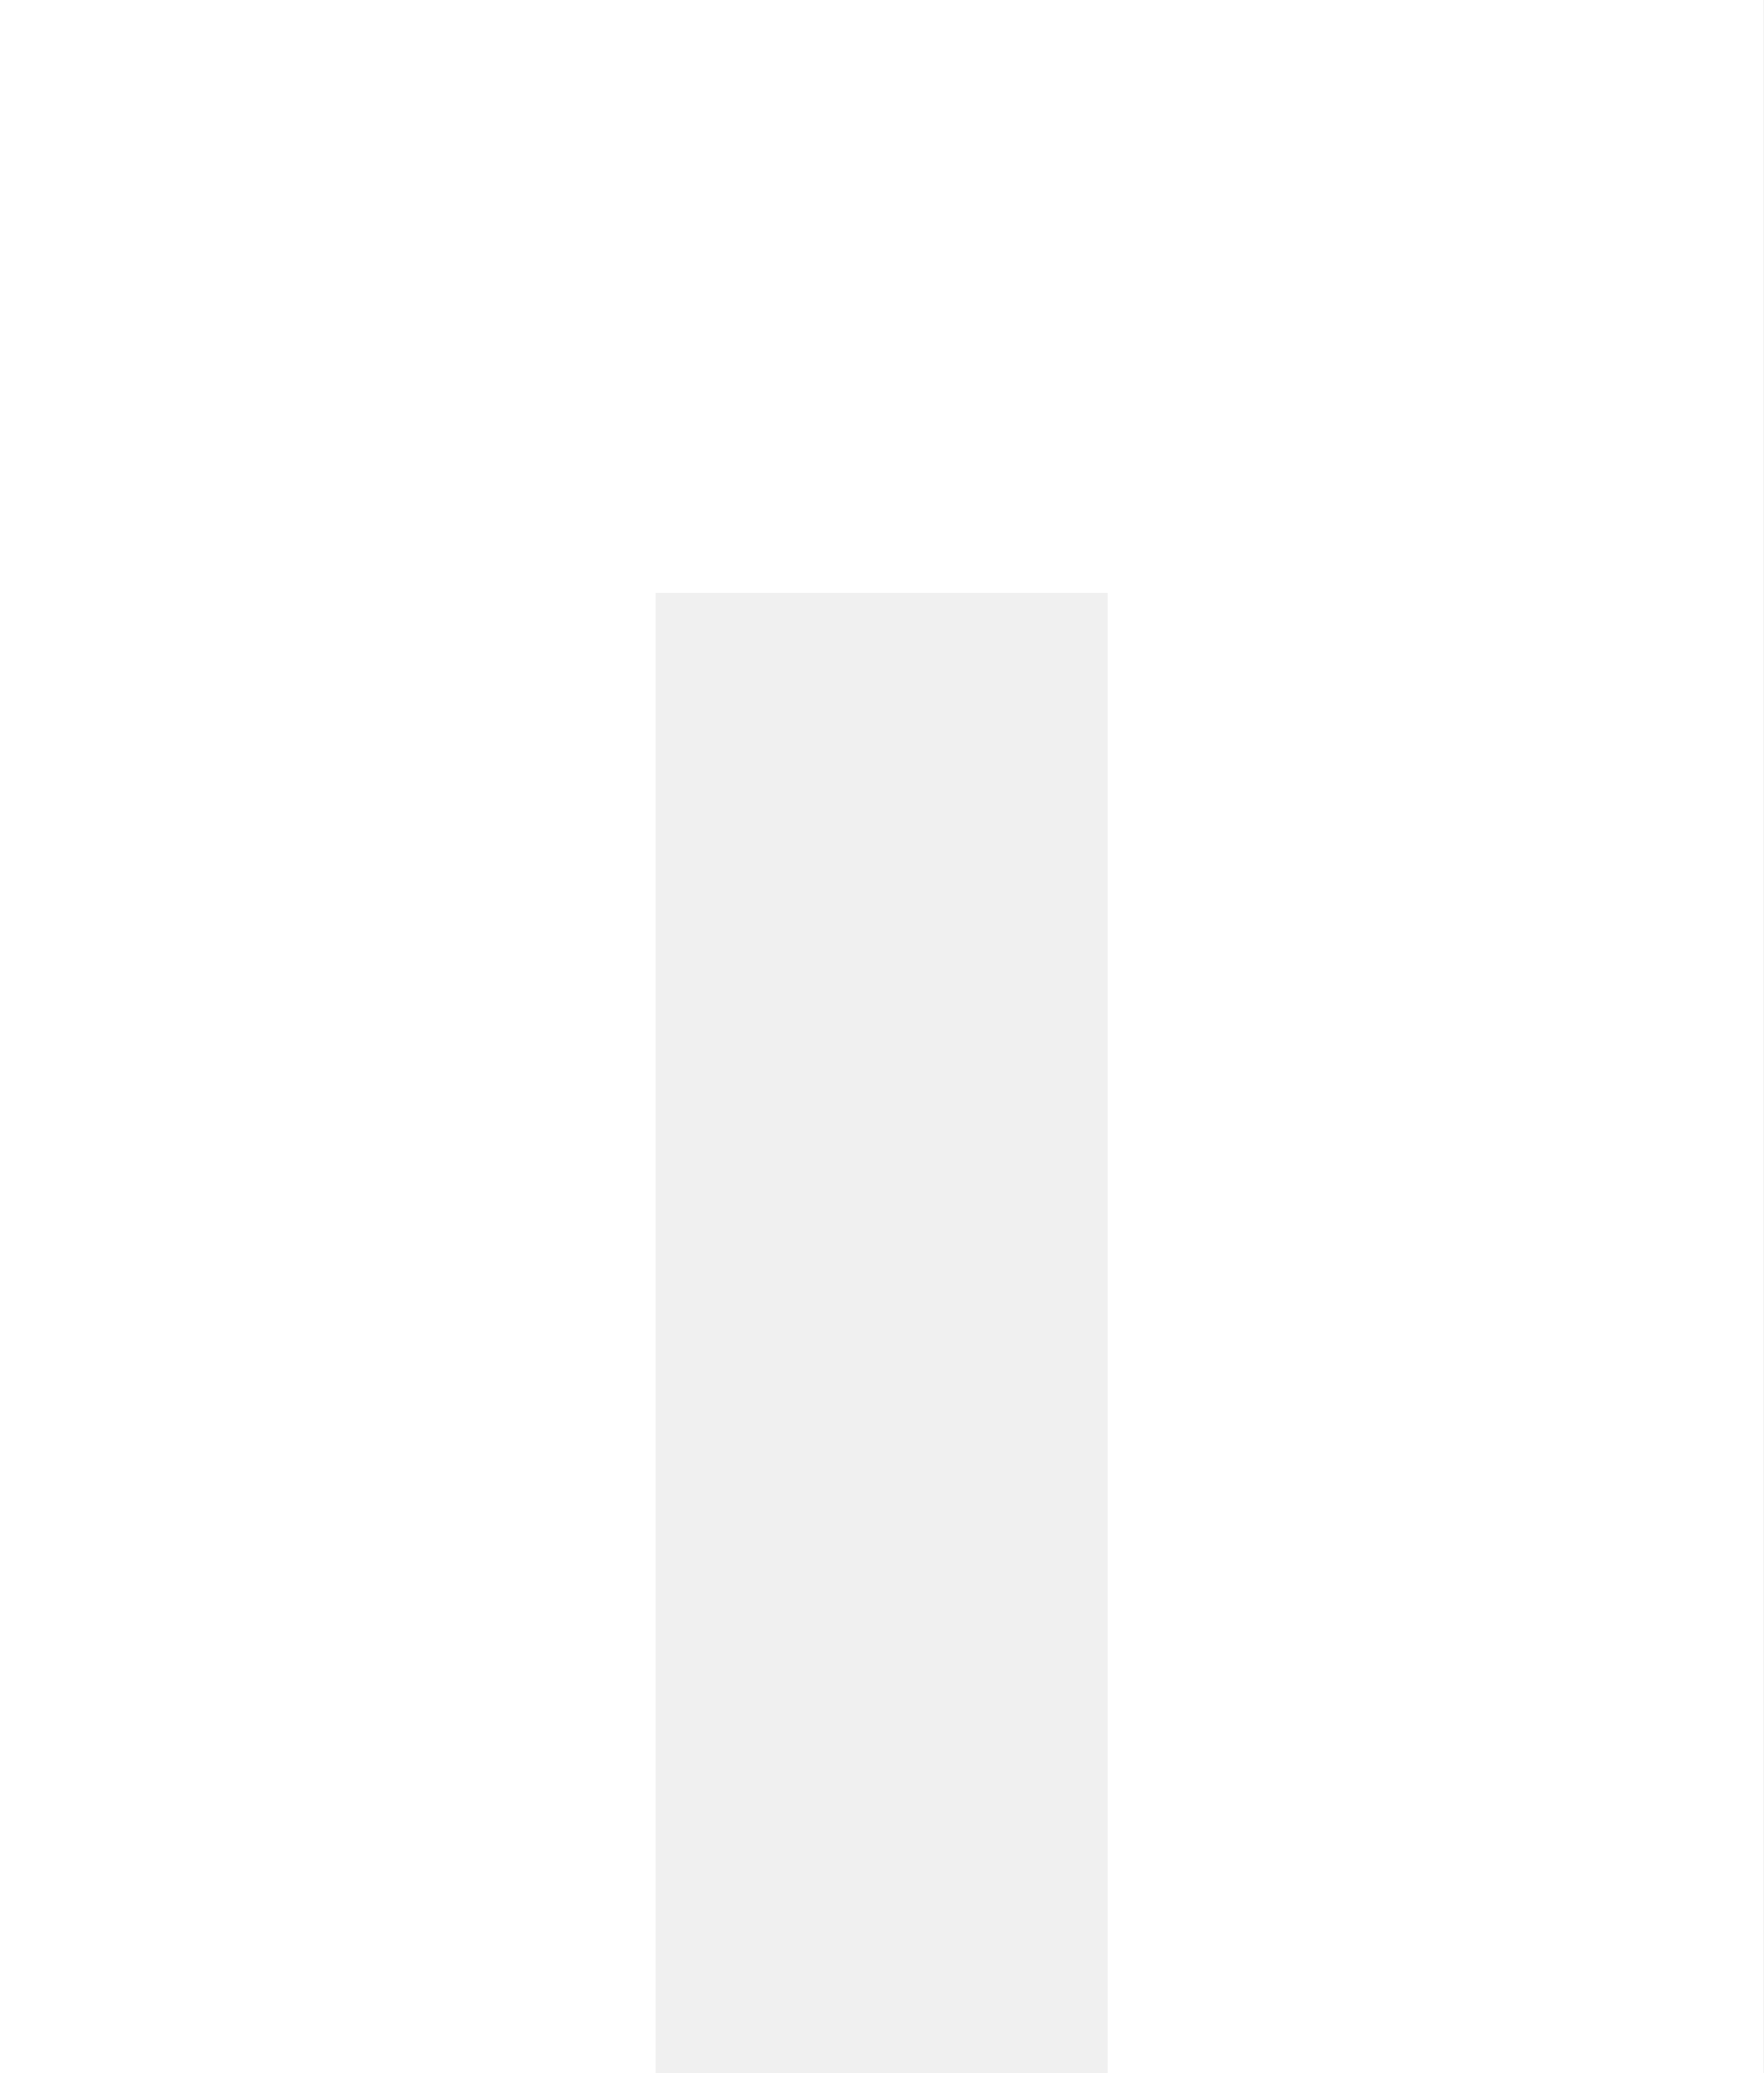
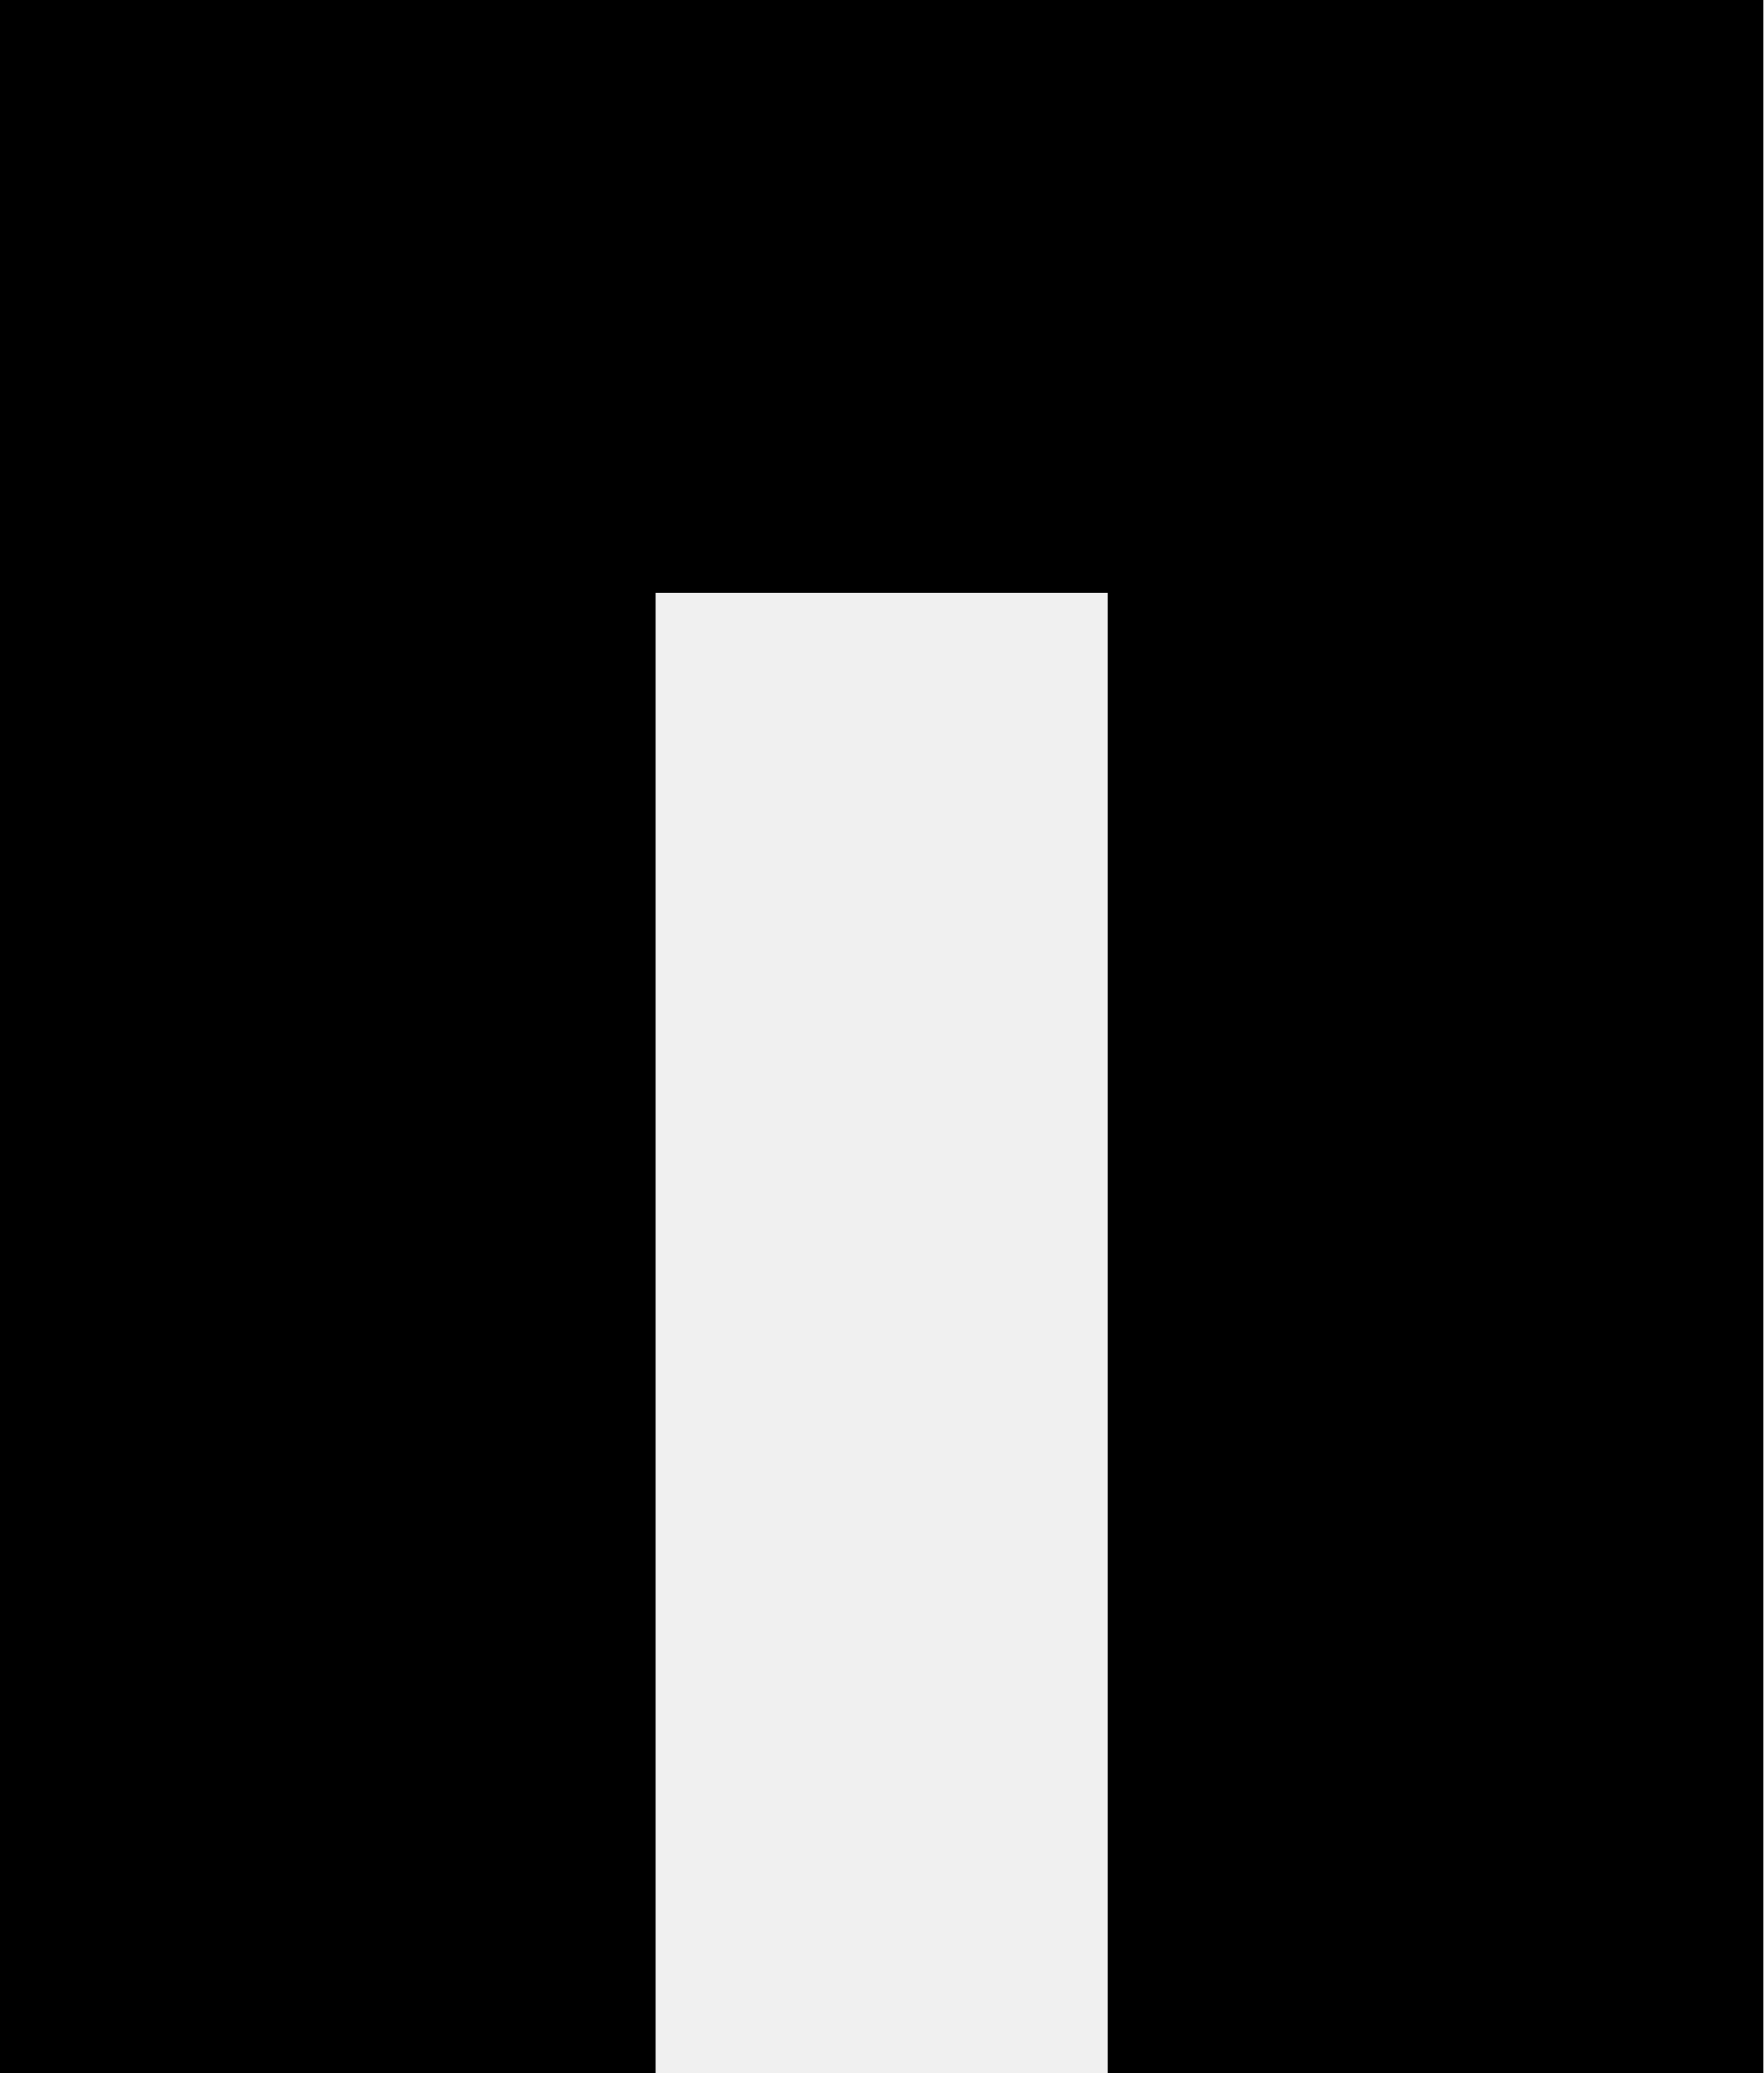
<svg xmlns="http://www.w3.org/2000/svg" id="Layer_1" data-name="Layer 1" viewBox="0 0 62.655 73.671">
  <g id="n-outline">
-     <path d="M62.655,0V73.671h-23.295V21.069H23.295v52.603H0V0H62.655Z" fill="#fff" />
+     <path d="M62.655,0V73.671h-23.295V21.069H23.295v52.603H0V0H62.655Z" />
  </g>
</svg>
